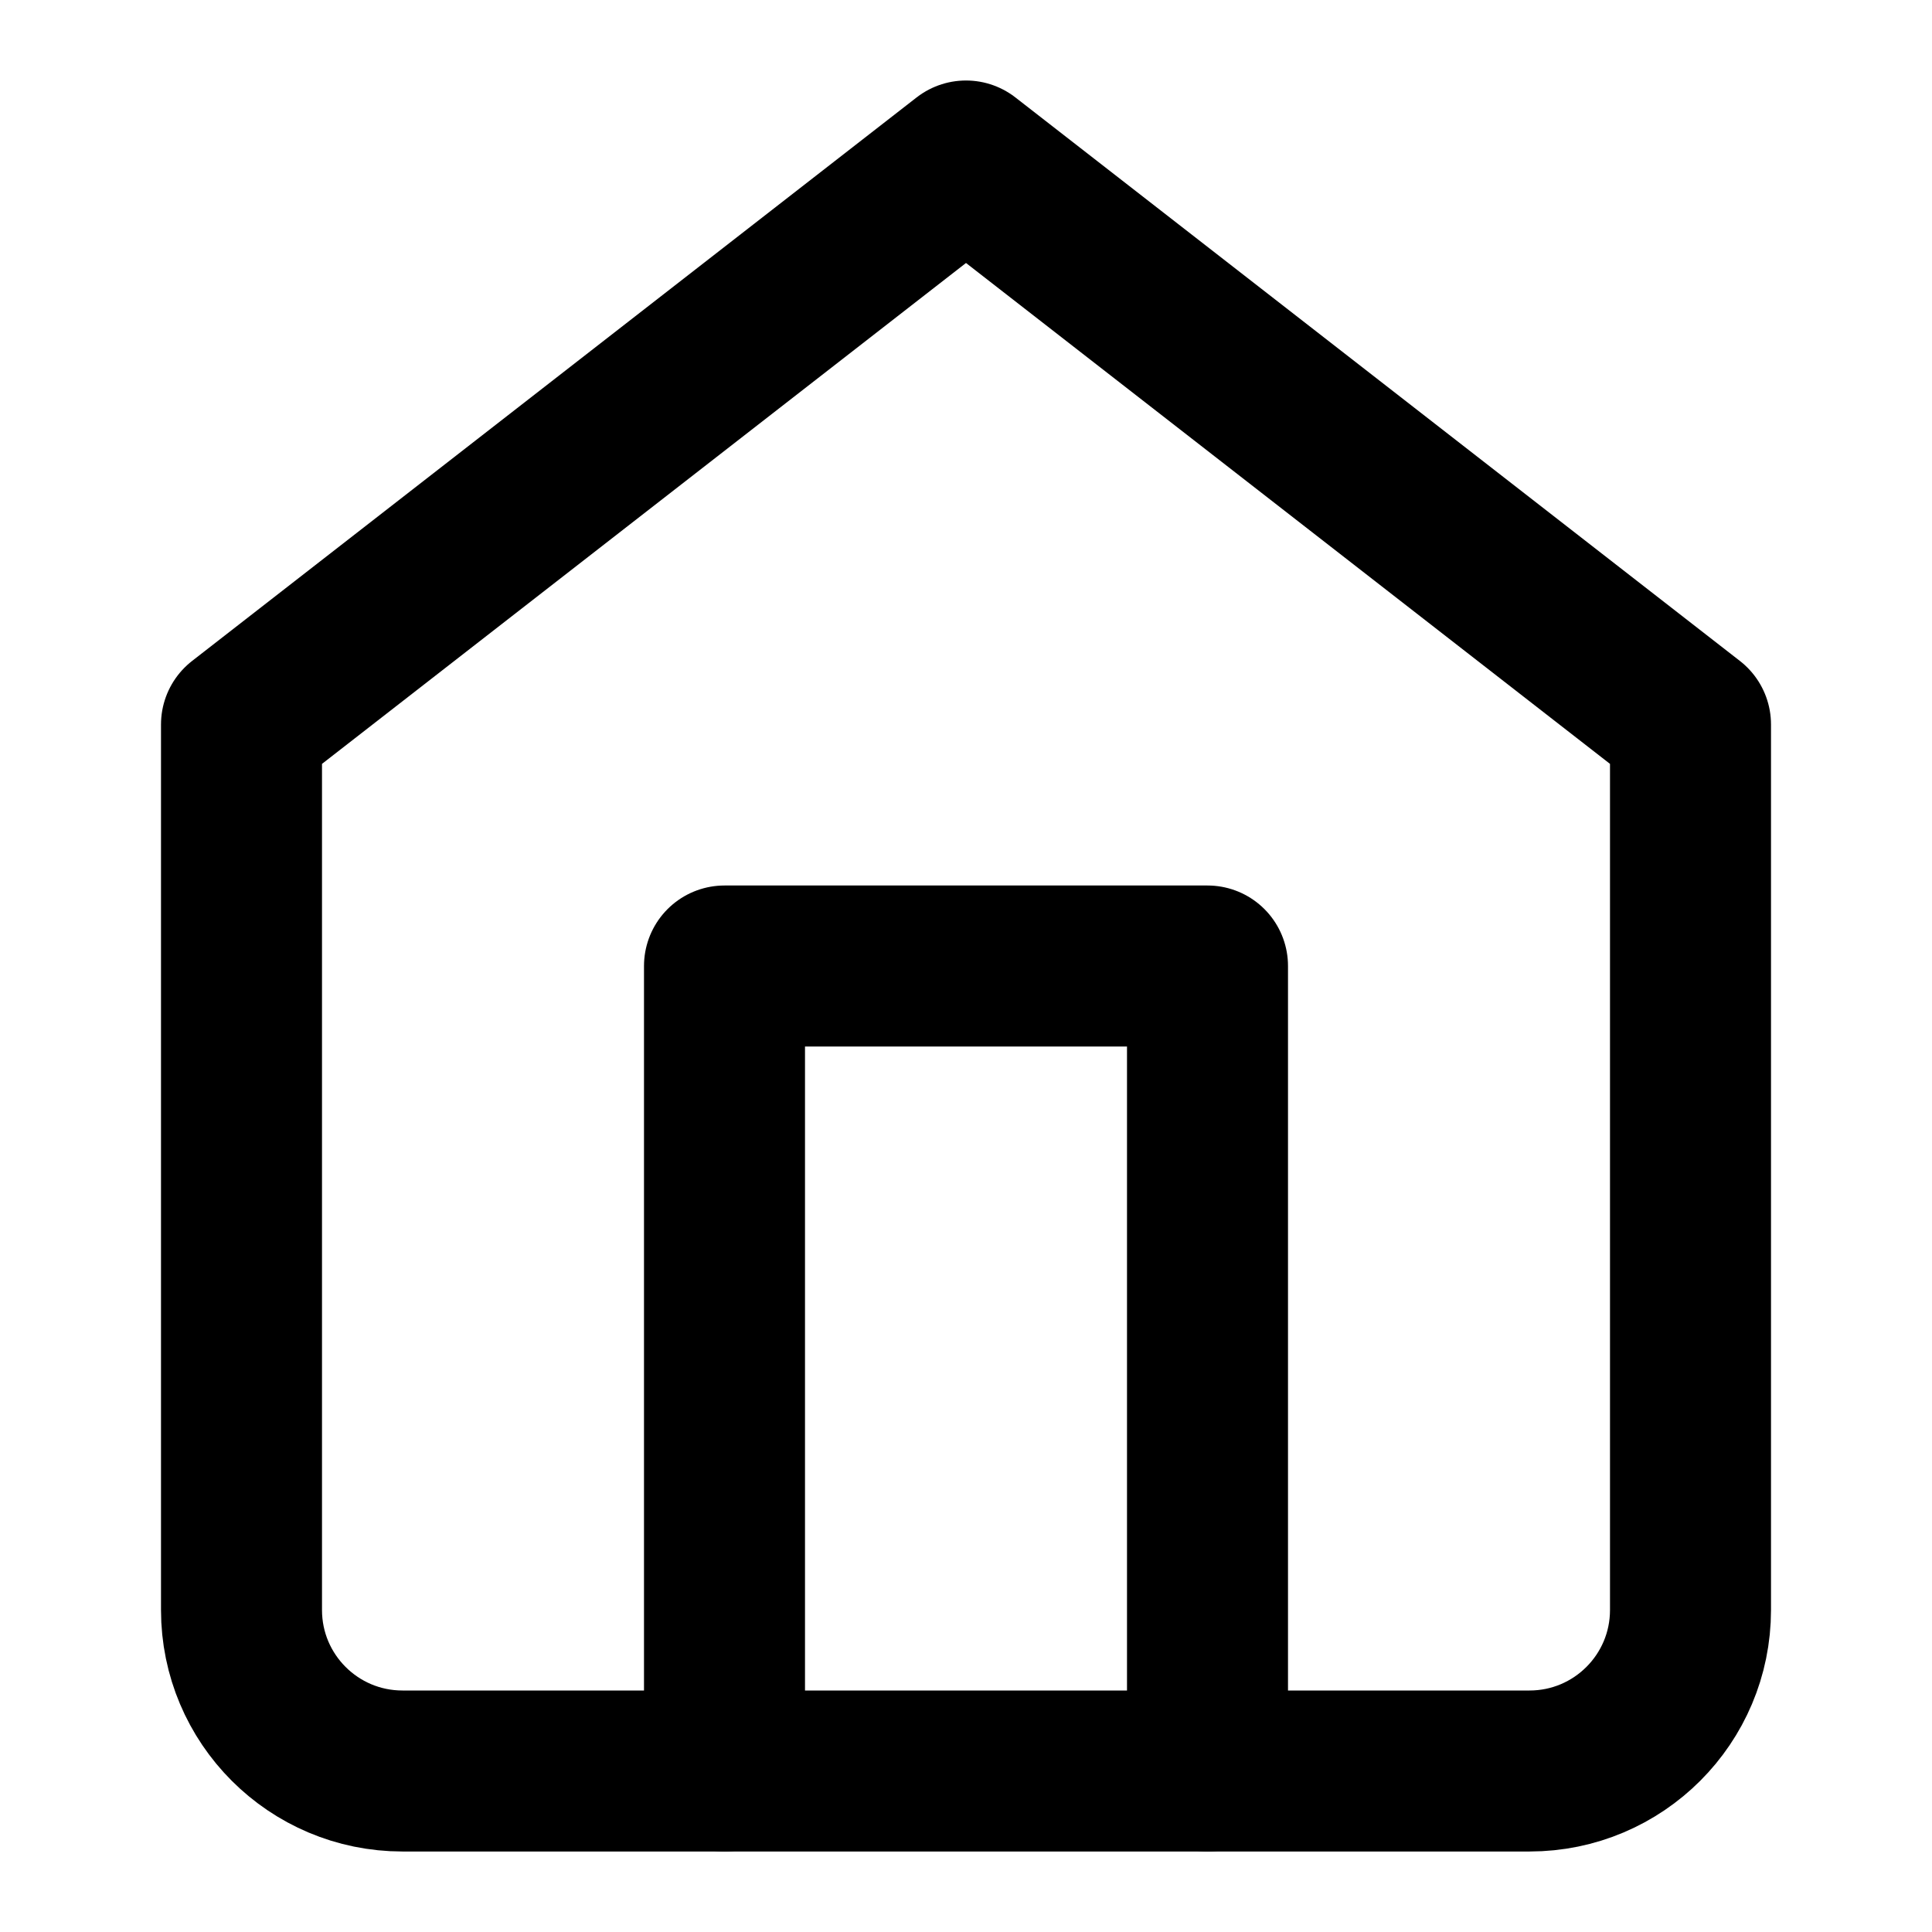
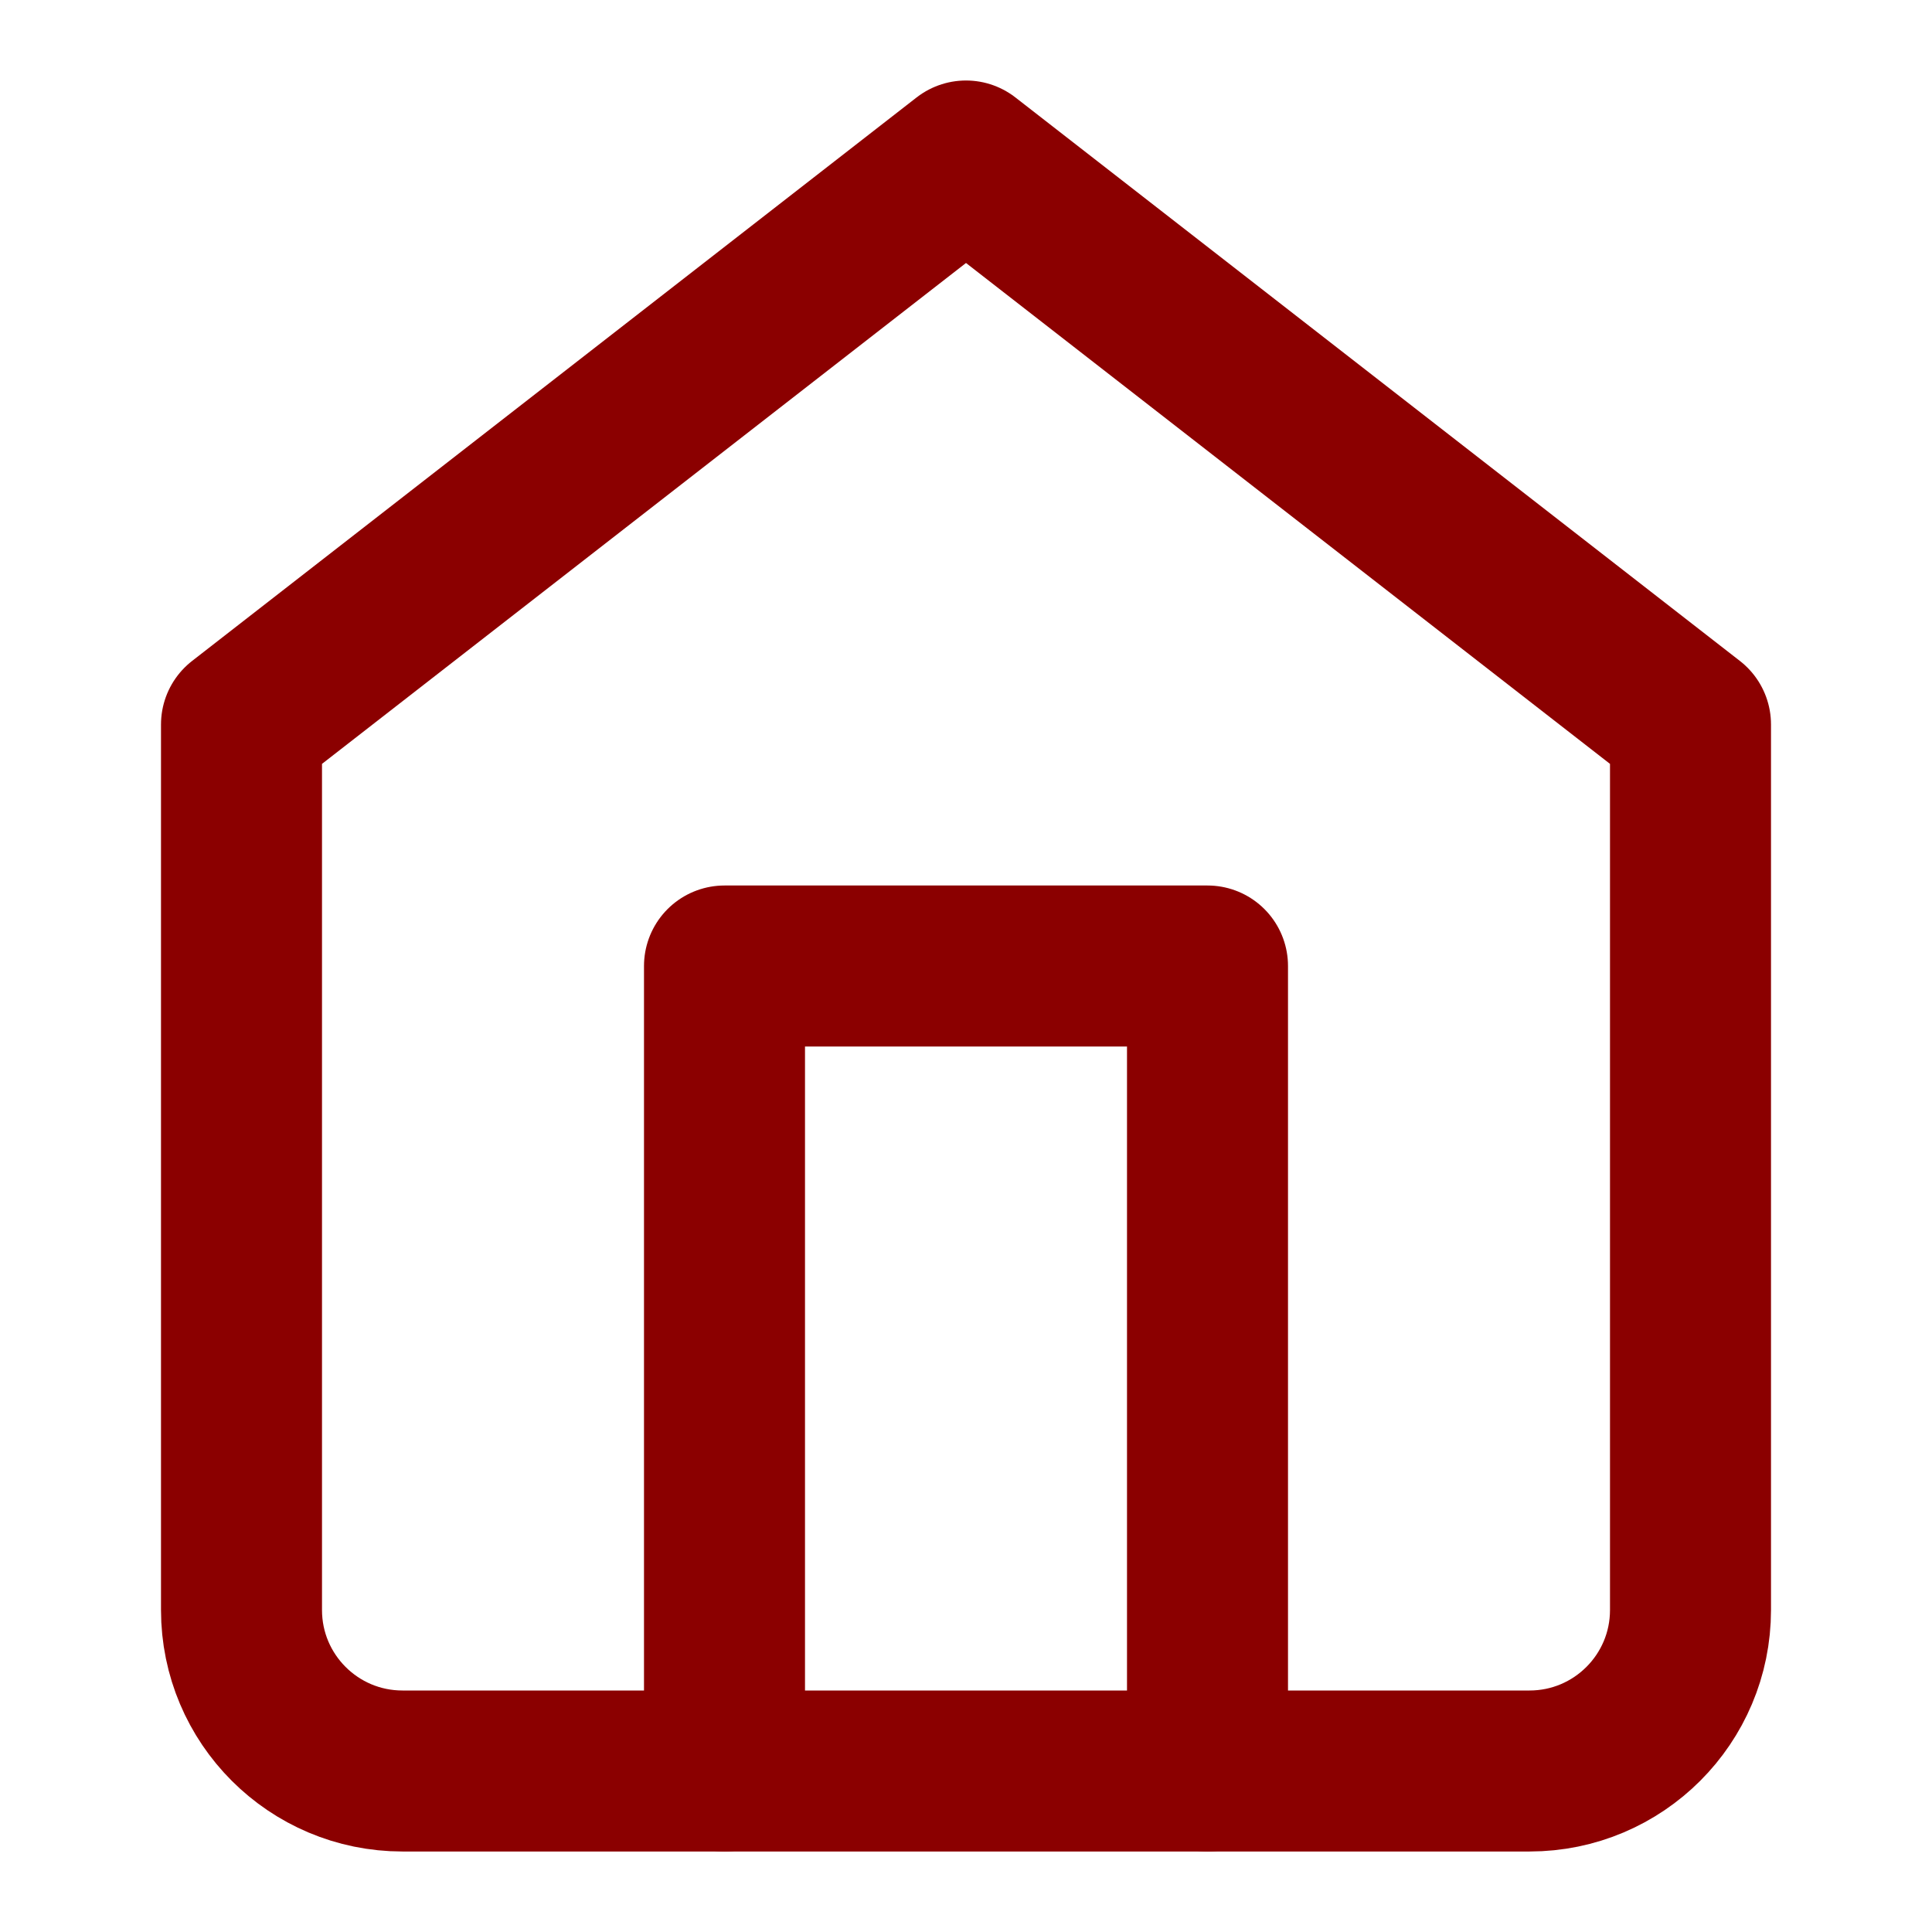
- <svg xmlns="http://www.w3.org/2000/svg" viewBox="0 0 24 24" fill="none" stroke="currentColor" stroke-width="2" stroke-linecap="round" stroke-linejoin="round">
+ <svg xmlns="http://www.w3.org/2000/svg" viewBox="0 0 24 24" fill="none" stroke="#8B0000" stroke-width="2" stroke-linecap="round" stroke-linejoin="round">
  <path d="M3 9l9-7 9 7v11a2 2 0 0 1-2 2H5a2 2 0 0 1-2-2z" />
  <polyline points="9 22 9 12 15 12 15 22" />
</svg>
